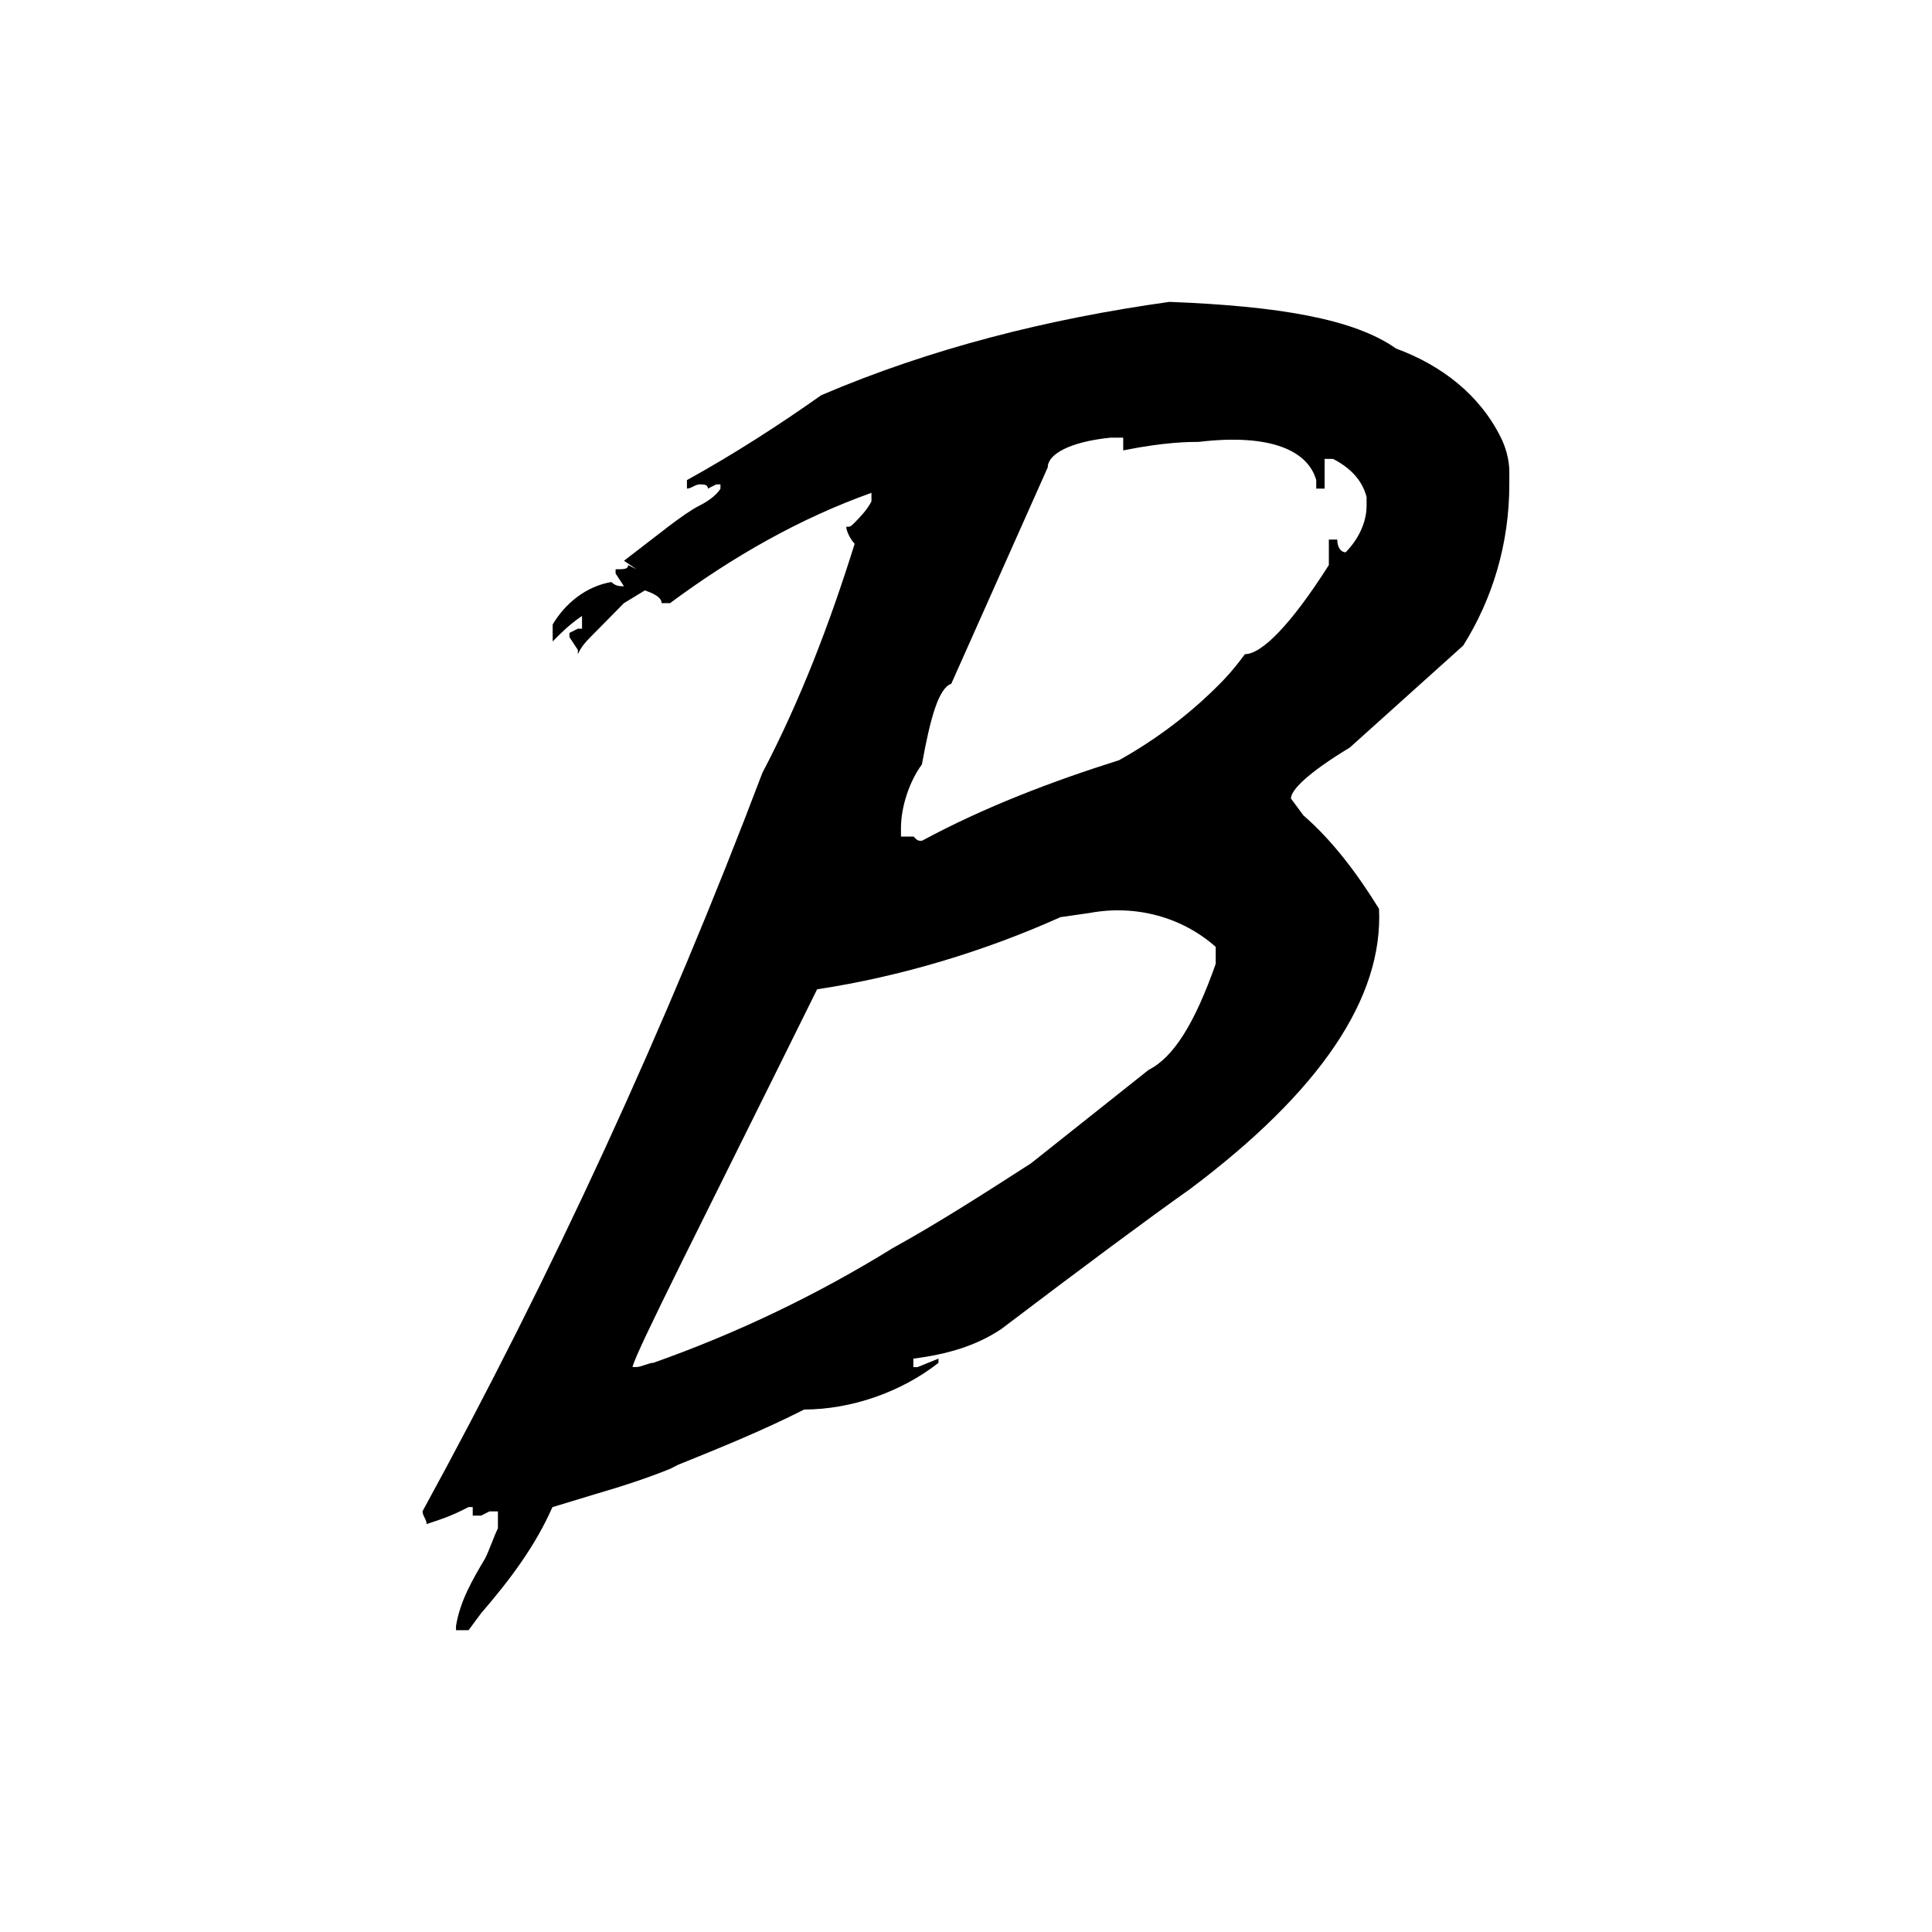
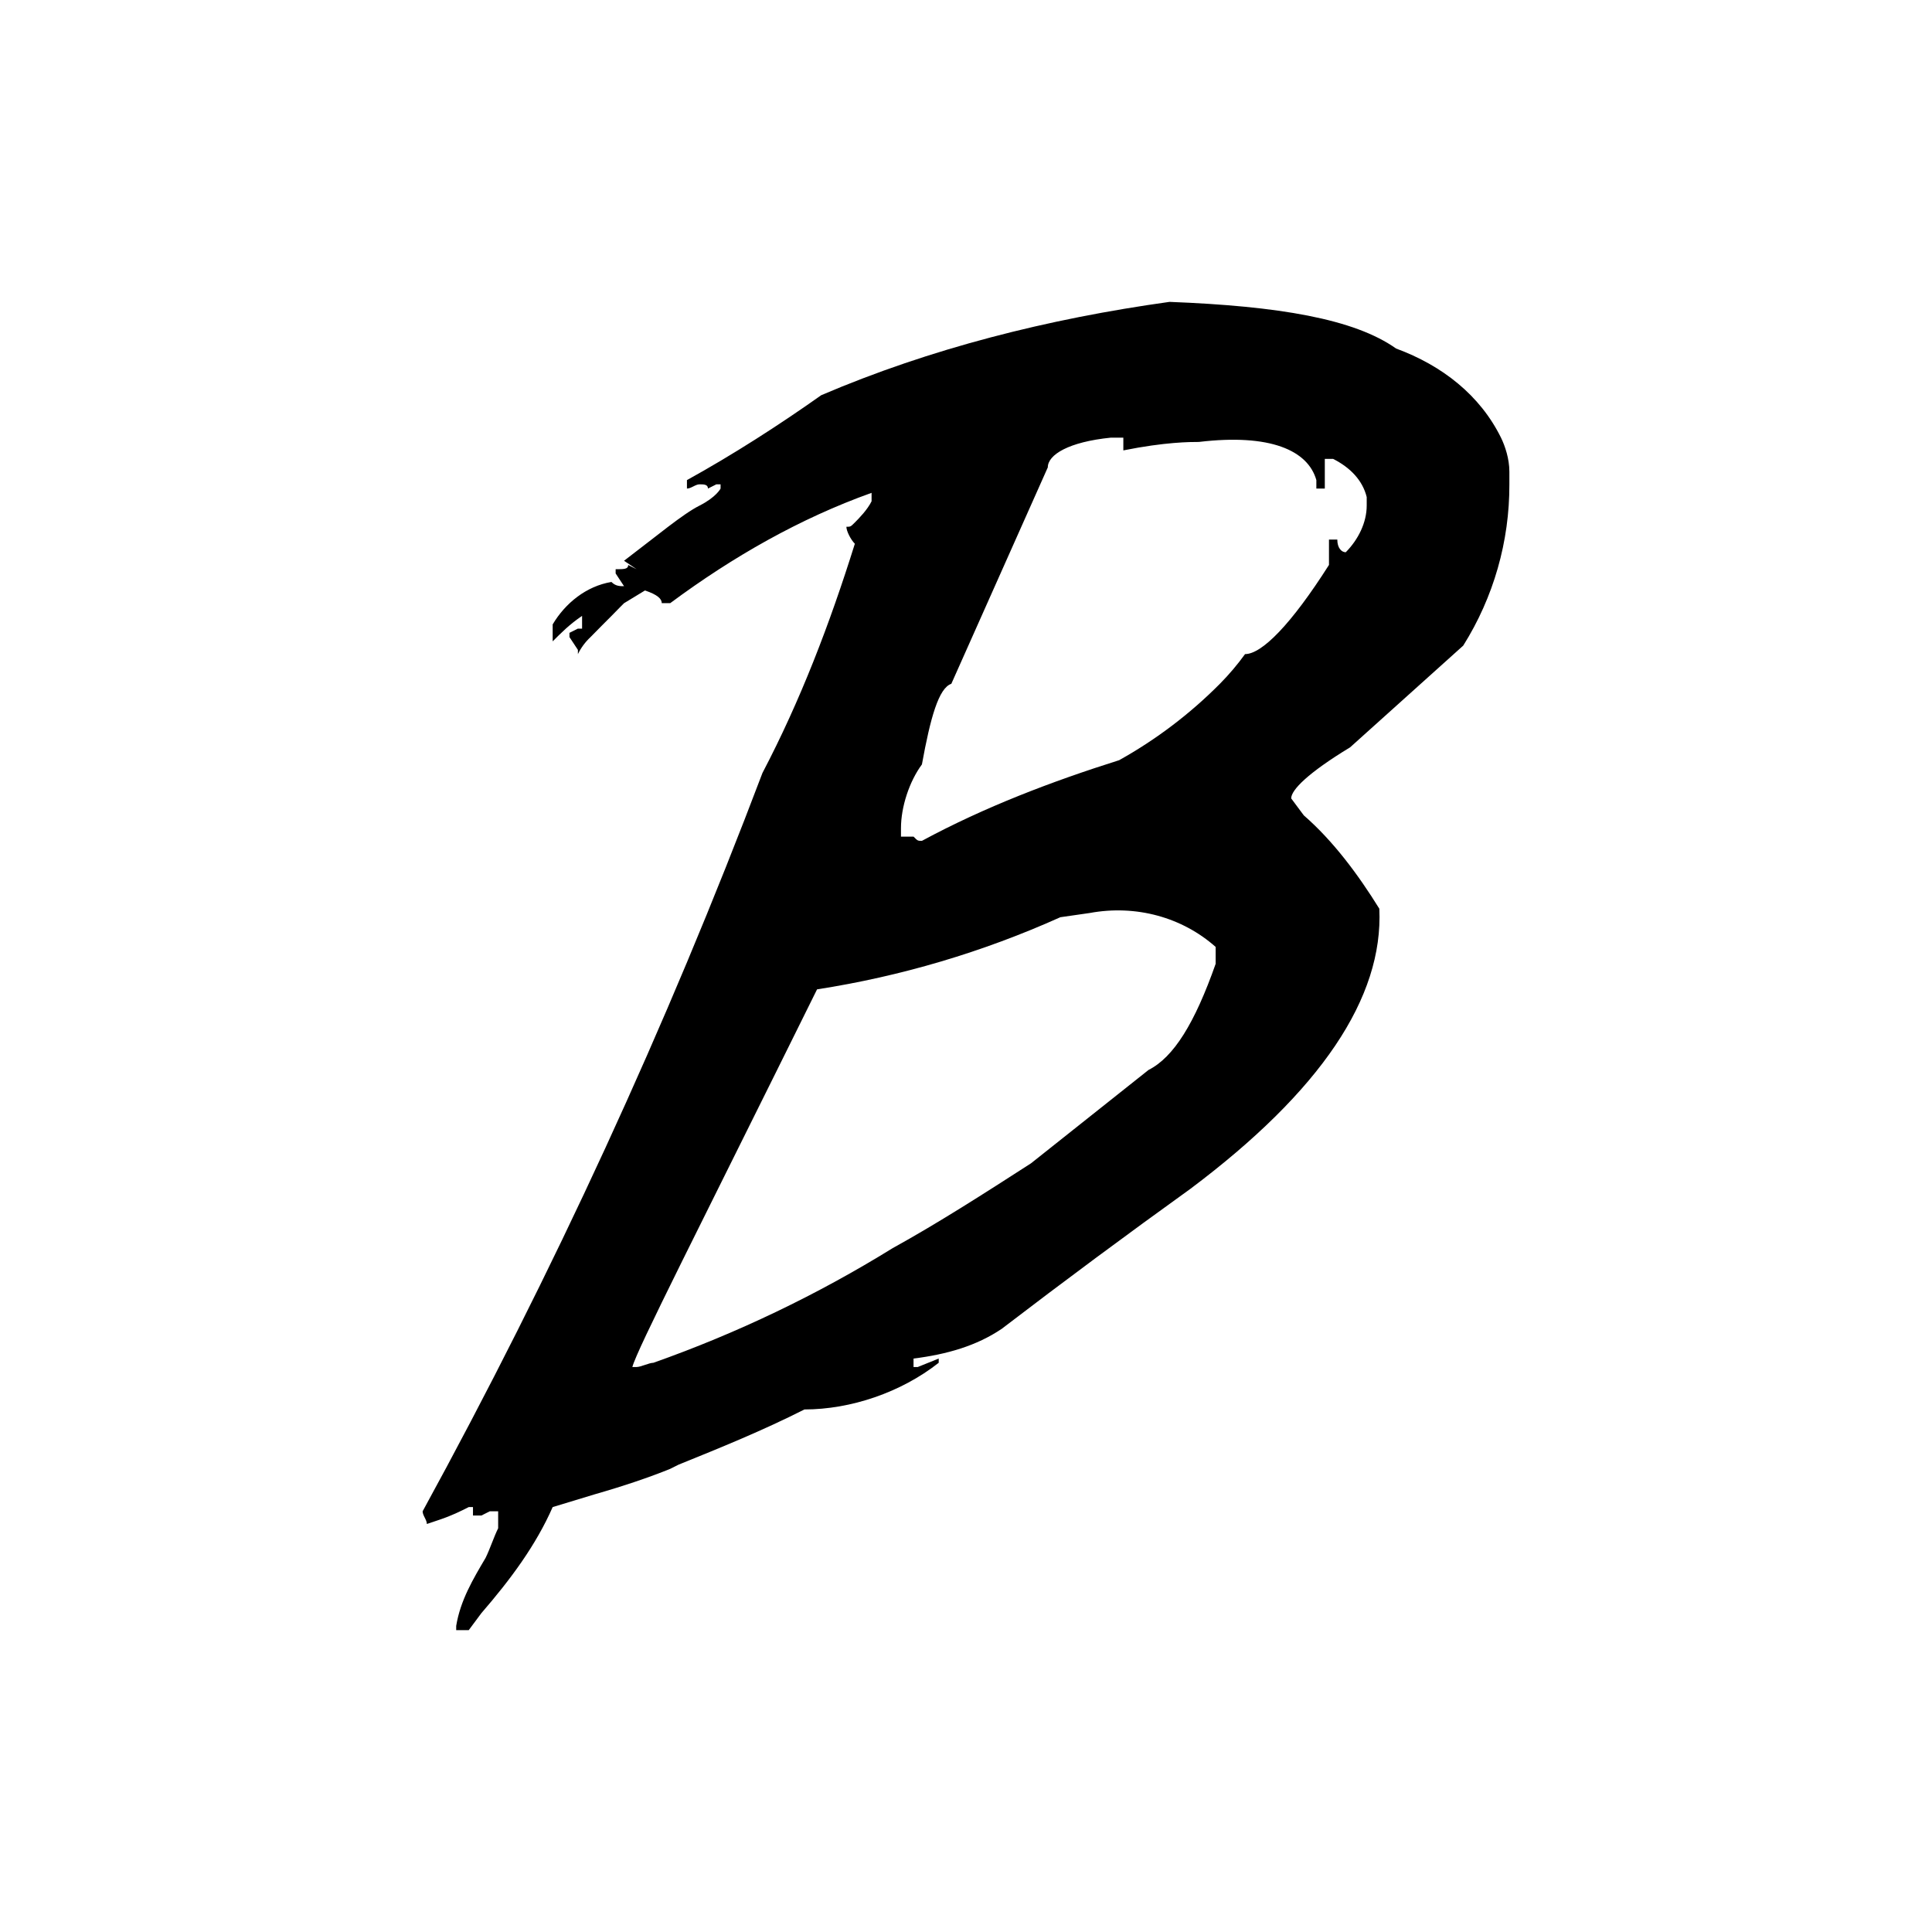
<svg xmlns="http://www.w3.org/2000/svg" height="32" viewBox="0 0 32 32" width="32">
-   <path d="m15.359 7.38 1.876-1.687c.486-.773.764-1.687.764-2.671v-.211c0-.211-.069-.422-.139-.562-.347-.703-.973-1.195-1.737-1.476-.695-.492-1.946-.703-3.753-.773-2.015.281-3.961.773-5.768 1.546-.695.492-1.459.984-2.224 1.406v.141c.069 0 .139-.07.208-.07s.139 0 .139.07l.139-.07h.069v.07s-.069.141-.347.281c-.278.141-.695.492-1.251.914l.208.141-.139-.07c0 .07-.069.07-.208.07v.07l.139.211c-.069 0-.139 0-.208-.07-.417.07-.764.351-.973.703v.281c.139-.141.278-.281.486-.422v.211h-.069l-.139.07v.07l.139.211v.07c.069-.141.139-.211.208-.281l.208-.211.139-.141.139-.141.069-.07.347-.211c.208.07.278.141.278.211h.139c1.042-.773 2.154-1.406 3.336-1.827v.141c-.069.141-.208.281-.278.351s-.069.07-.139.07c0 .07.069.211.139.281-.417 1.335-.903 2.601-1.529 3.796-1.598 4.217-3.475 8.294-5.629 12.23 0 .07.069.141.069.211l.208-.07c.208-.07.347-.141.486-.211h.069v.141h.139l.139-.07h.139v.281c-.069.141-.139.351-.208.492-.208.351-.417.703-.486 1.125v.07h.208l.208-.281c.486-.562.903-1.125 1.181-1.757l.695-.211c.486-.141.903-.281 1.251-.422l.139-.07c.695-.281 1.39-.562 2.085-.914.764 0 1.598-.281 2.224-.773v-.07l-.347.141h-.069v-.141c.556-.07 1.042-.211 1.459-.492 1.39-1.054 2.432-1.827 3.127-2.319 2.154-1.617 3.197-3.163 3.127-4.639-.347-.562-.764-1.125-1.251-1.546l-.208-.281c0-.141.278-.422.973-.843zm-3.336 5.342-1.946 1.546c-.764.492-1.529.984-2.293 1.406-1.251.773-2.571 1.406-3.961 1.898-.069 0-.208.07-.278.07h-.069c.069-.281 1.112-2.319 3.058-6.256 1.39-.211 2.78-.633 4.031-1.195l.486-.07c.764-.141 1.529.07 2.085.562v.281c-.347.984-.695 1.546-1.112 1.757zm1.181-6.396c-.486.492-1.042.914-1.668 1.265-1.112.351-2.224.773-3.266 1.335-.069 0-.069 0-.139-.07h-.208v-.141c0-.351.139-.773.347-1.054.139-.773.278-1.265.486-1.335l1.598-3.585c0-.211.347-.422 1.042-.492h.208v.211c.695-.141 1.112-.141 1.251-.141 1.181-.141 1.807.141 1.946.633v.141h.139v-.492h.139c.278.141.486.351.556.633v.141c0 .281-.139.562-.347.773-.069 0-.139-.07-.139-.211h-.139v.422c-.625.984-1.112 1.476-1.39 1.476-.208.281-.347.422-.417.492z" transform="translate(7 5)" />
+   <path d="M22.36 12.38l1.876-1.687A4.99 4.99 0 0 0 25 8.023v-.211c0-.211-.07-.422-.139-.563-.347-.703-.973-1.195-1.737-1.476-.695-.492-1.946-.703-3.753-.773-2.016.281-3.962.773-5.769 1.546-.695.492-1.46.984-2.224 1.406v.14c.07 0 .14-.07.209-.07s.139 0 .139.07l.139-.07h.07v.07s-.07.141-.348.282c-.278.14-.695.492-1.251.914l.208.14-.139-.07c0 .07-.07.07-.208.07v.07l.139.211c-.07 0-.14 0-.209-.07-.417.07-.764.351-.973.703v.281c.14-.14.278-.281.487-.422v.211h-.07l-.139.07v.07l.14.212v.07a.97.97 0 0 1 .208-.281l.208-.211.14-.14.138-.141.07-.07.347-.211c.209.07.278.14.278.21h.14c1.042-.773 2.154-1.405 3.335-1.827v.14c-.07.141-.208.282-.278.352s-.07.07-.139.07c0 .07.07.211.14.281-.418 1.336-.904 2.601-1.53 3.796A97.162 97.162 0 0 1 7 25.032c0 .07.07.14.07.21l.208-.07c.208-.07.347-.14.486-.21h.07v.14h.139l.139-.07h.139v.281c-.07.14-.139.352-.209.492-.208.352-.417.703-.486 1.125V27h.208l.209-.281c.486-.562.903-1.125 1.181-1.757l.695-.211c.487-.14.904-.281 1.251-.422l.14-.07c.694-.281 1.39-.563 2.084-.914.765 0 1.599-.281 2.224-.773v-.07l-.347.14h-.07v-.14c.556-.07 1.043-.211 1.46-.492a130.306 130.306 0 0 1 3.127-2.32c2.155-1.617 3.197-3.163 3.128-4.639-.348-.562-.765-1.124-1.251-1.546l-.209-.281c0-.14.278-.422.973-.844zm-3.337 5.342l-1.946 1.546c-.764.492-1.529.984-2.293 1.406a20.566 20.566 0 0 1-3.962 1.898c-.07 0-.208.07-.278.07h-.07c.07-.281 1.113-2.32 3.059-6.255a15.72 15.72 0 0 0 4.03-1.195l.487-.07c.765-.141 1.53.07 2.085.562v.28c-.347.985-.695 1.547-1.112 1.758zm1.182-6.396a7.49 7.49 0 0 1-1.668 1.265c-1.112.351-2.224.773-3.267 1.336-.07 0-.07 0-.139-.07h-.208v-.141c0-.352.139-.774.347-1.055.14-.773.278-1.265.487-1.335l1.598-3.585c0-.21.348-.422 1.043-.492h.208v.211c.695-.14 1.112-.14 1.251-.14 1.182-.141 1.807.14 1.946.632v.14h.14v-.491h.138c.278.14.487.351.556.632v.14c0 .282-.139.563-.347.774-.07 0-.14-.07-.14-.21h-.138v.42c-.626.985-1.112 1.477-1.39 1.477a4.194 4.194 0 0 1-.417.492z" />
</svg>
